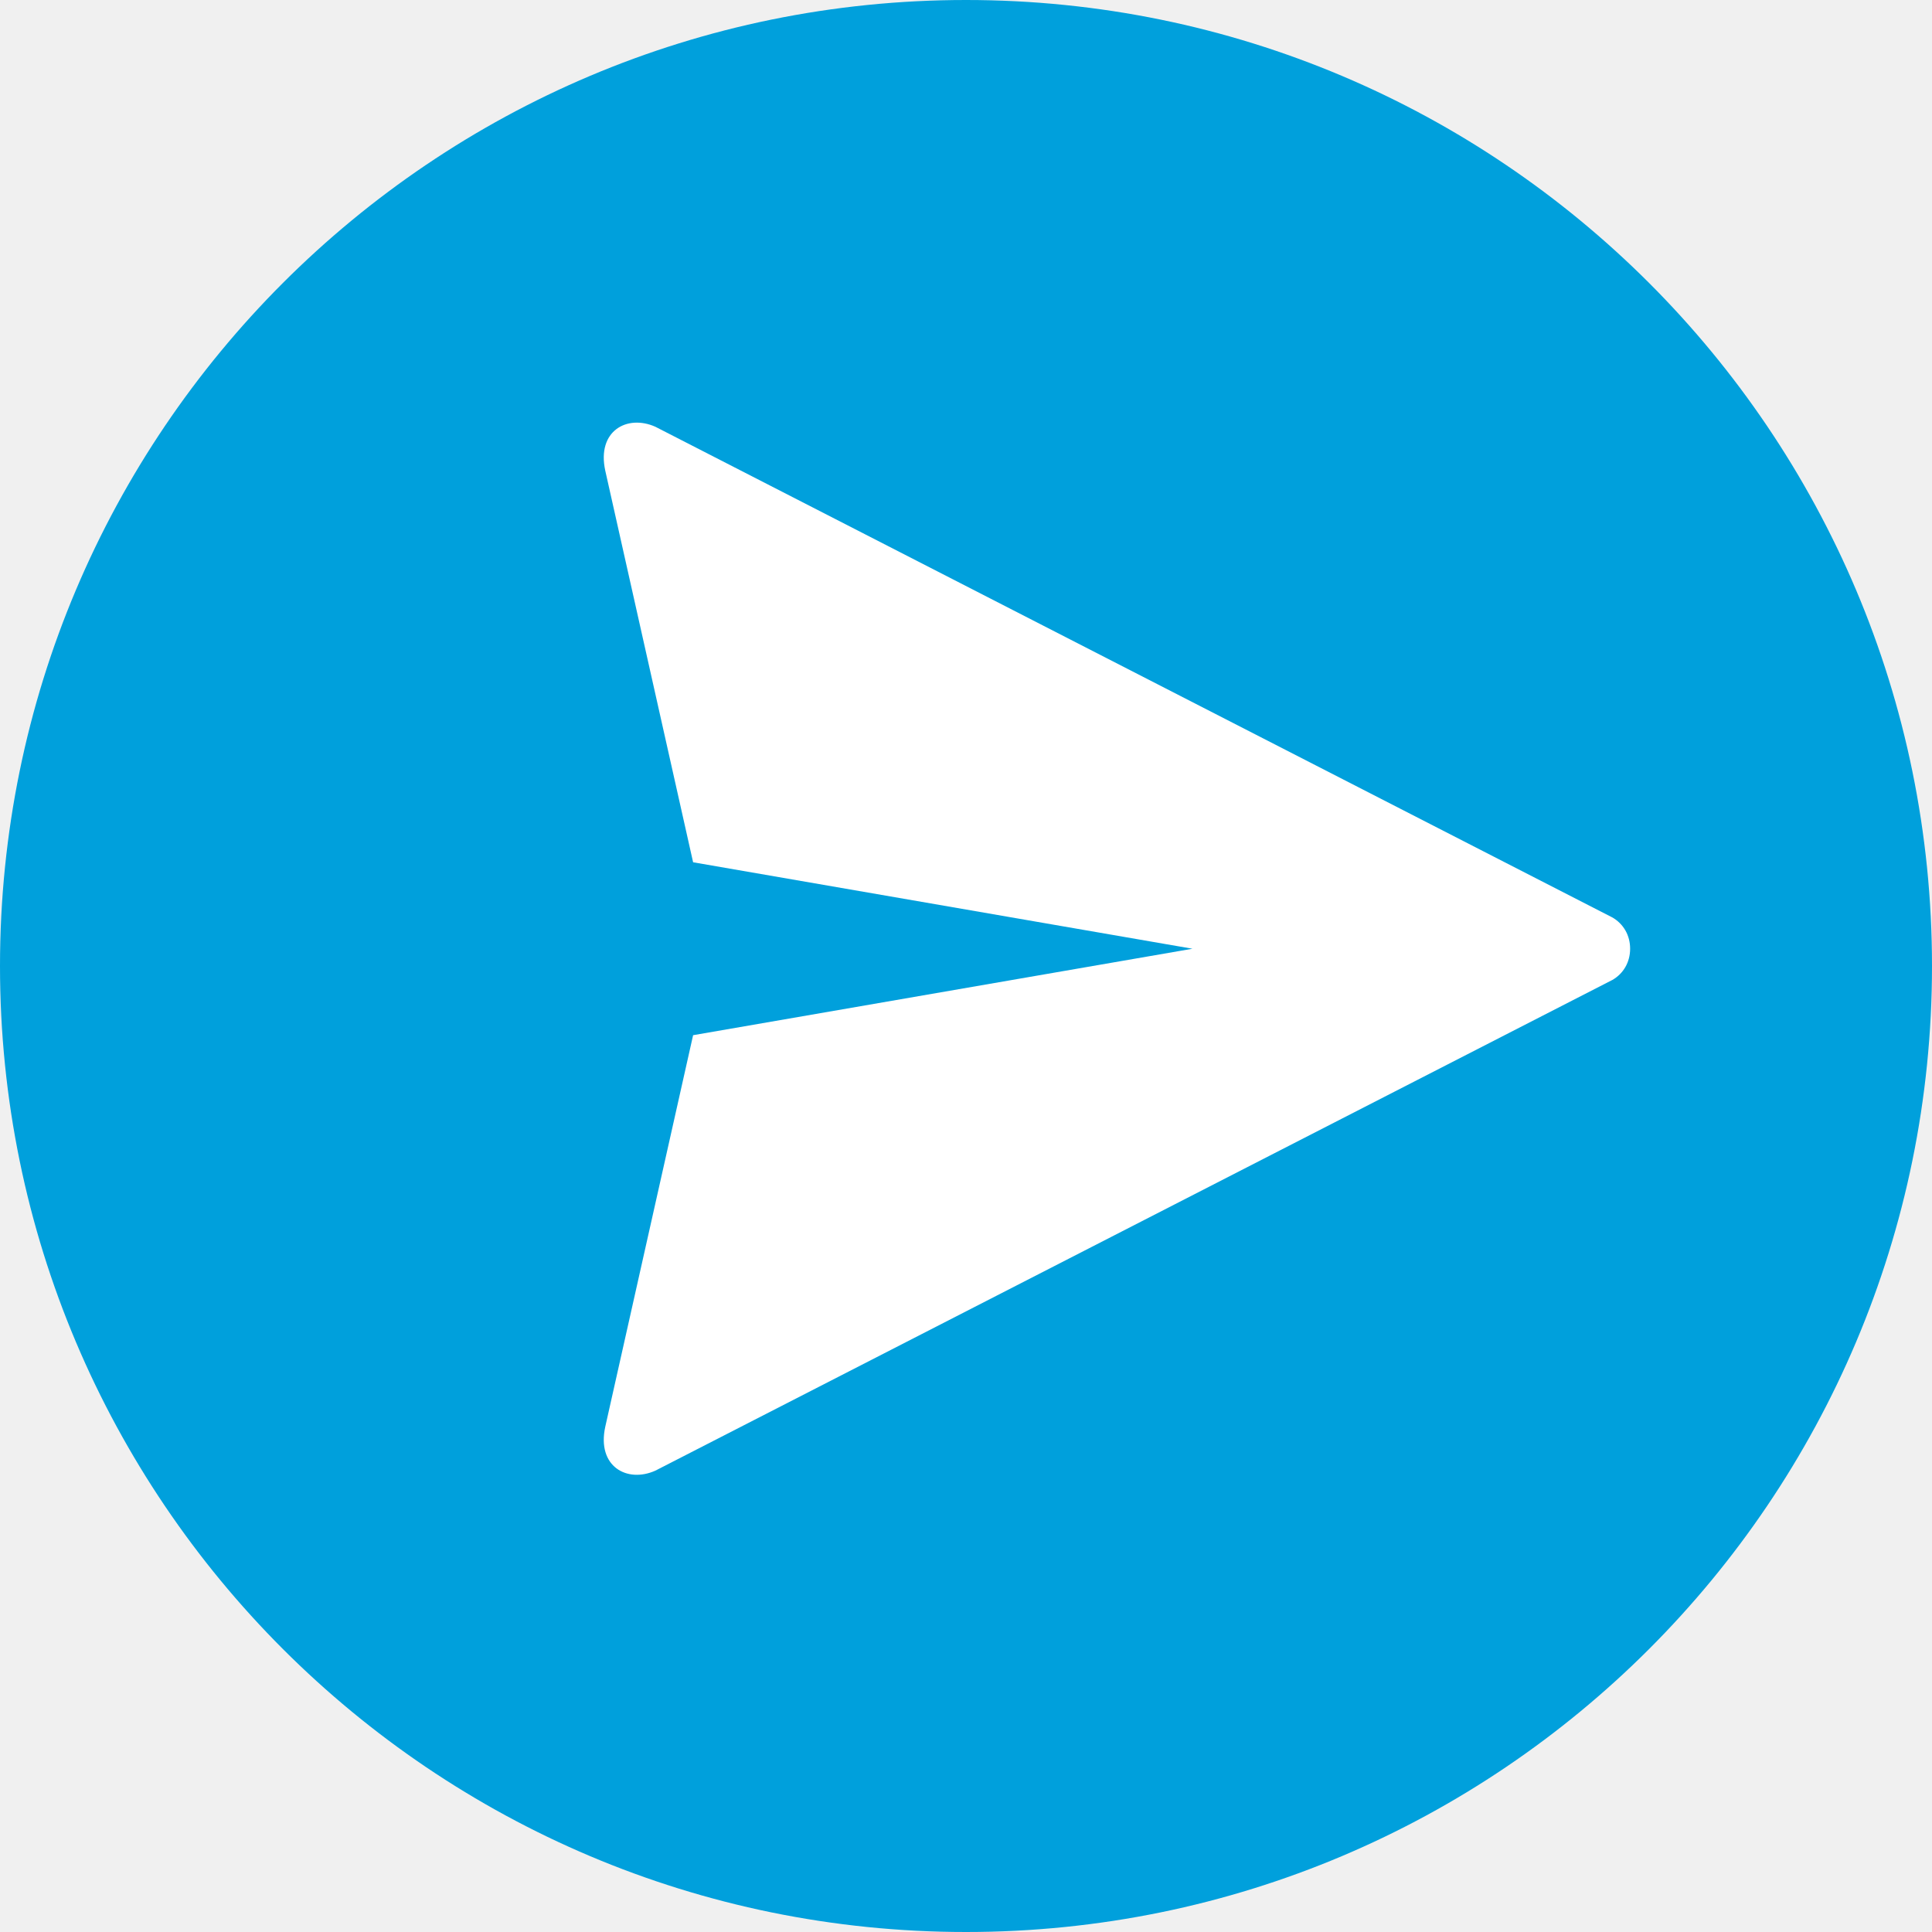
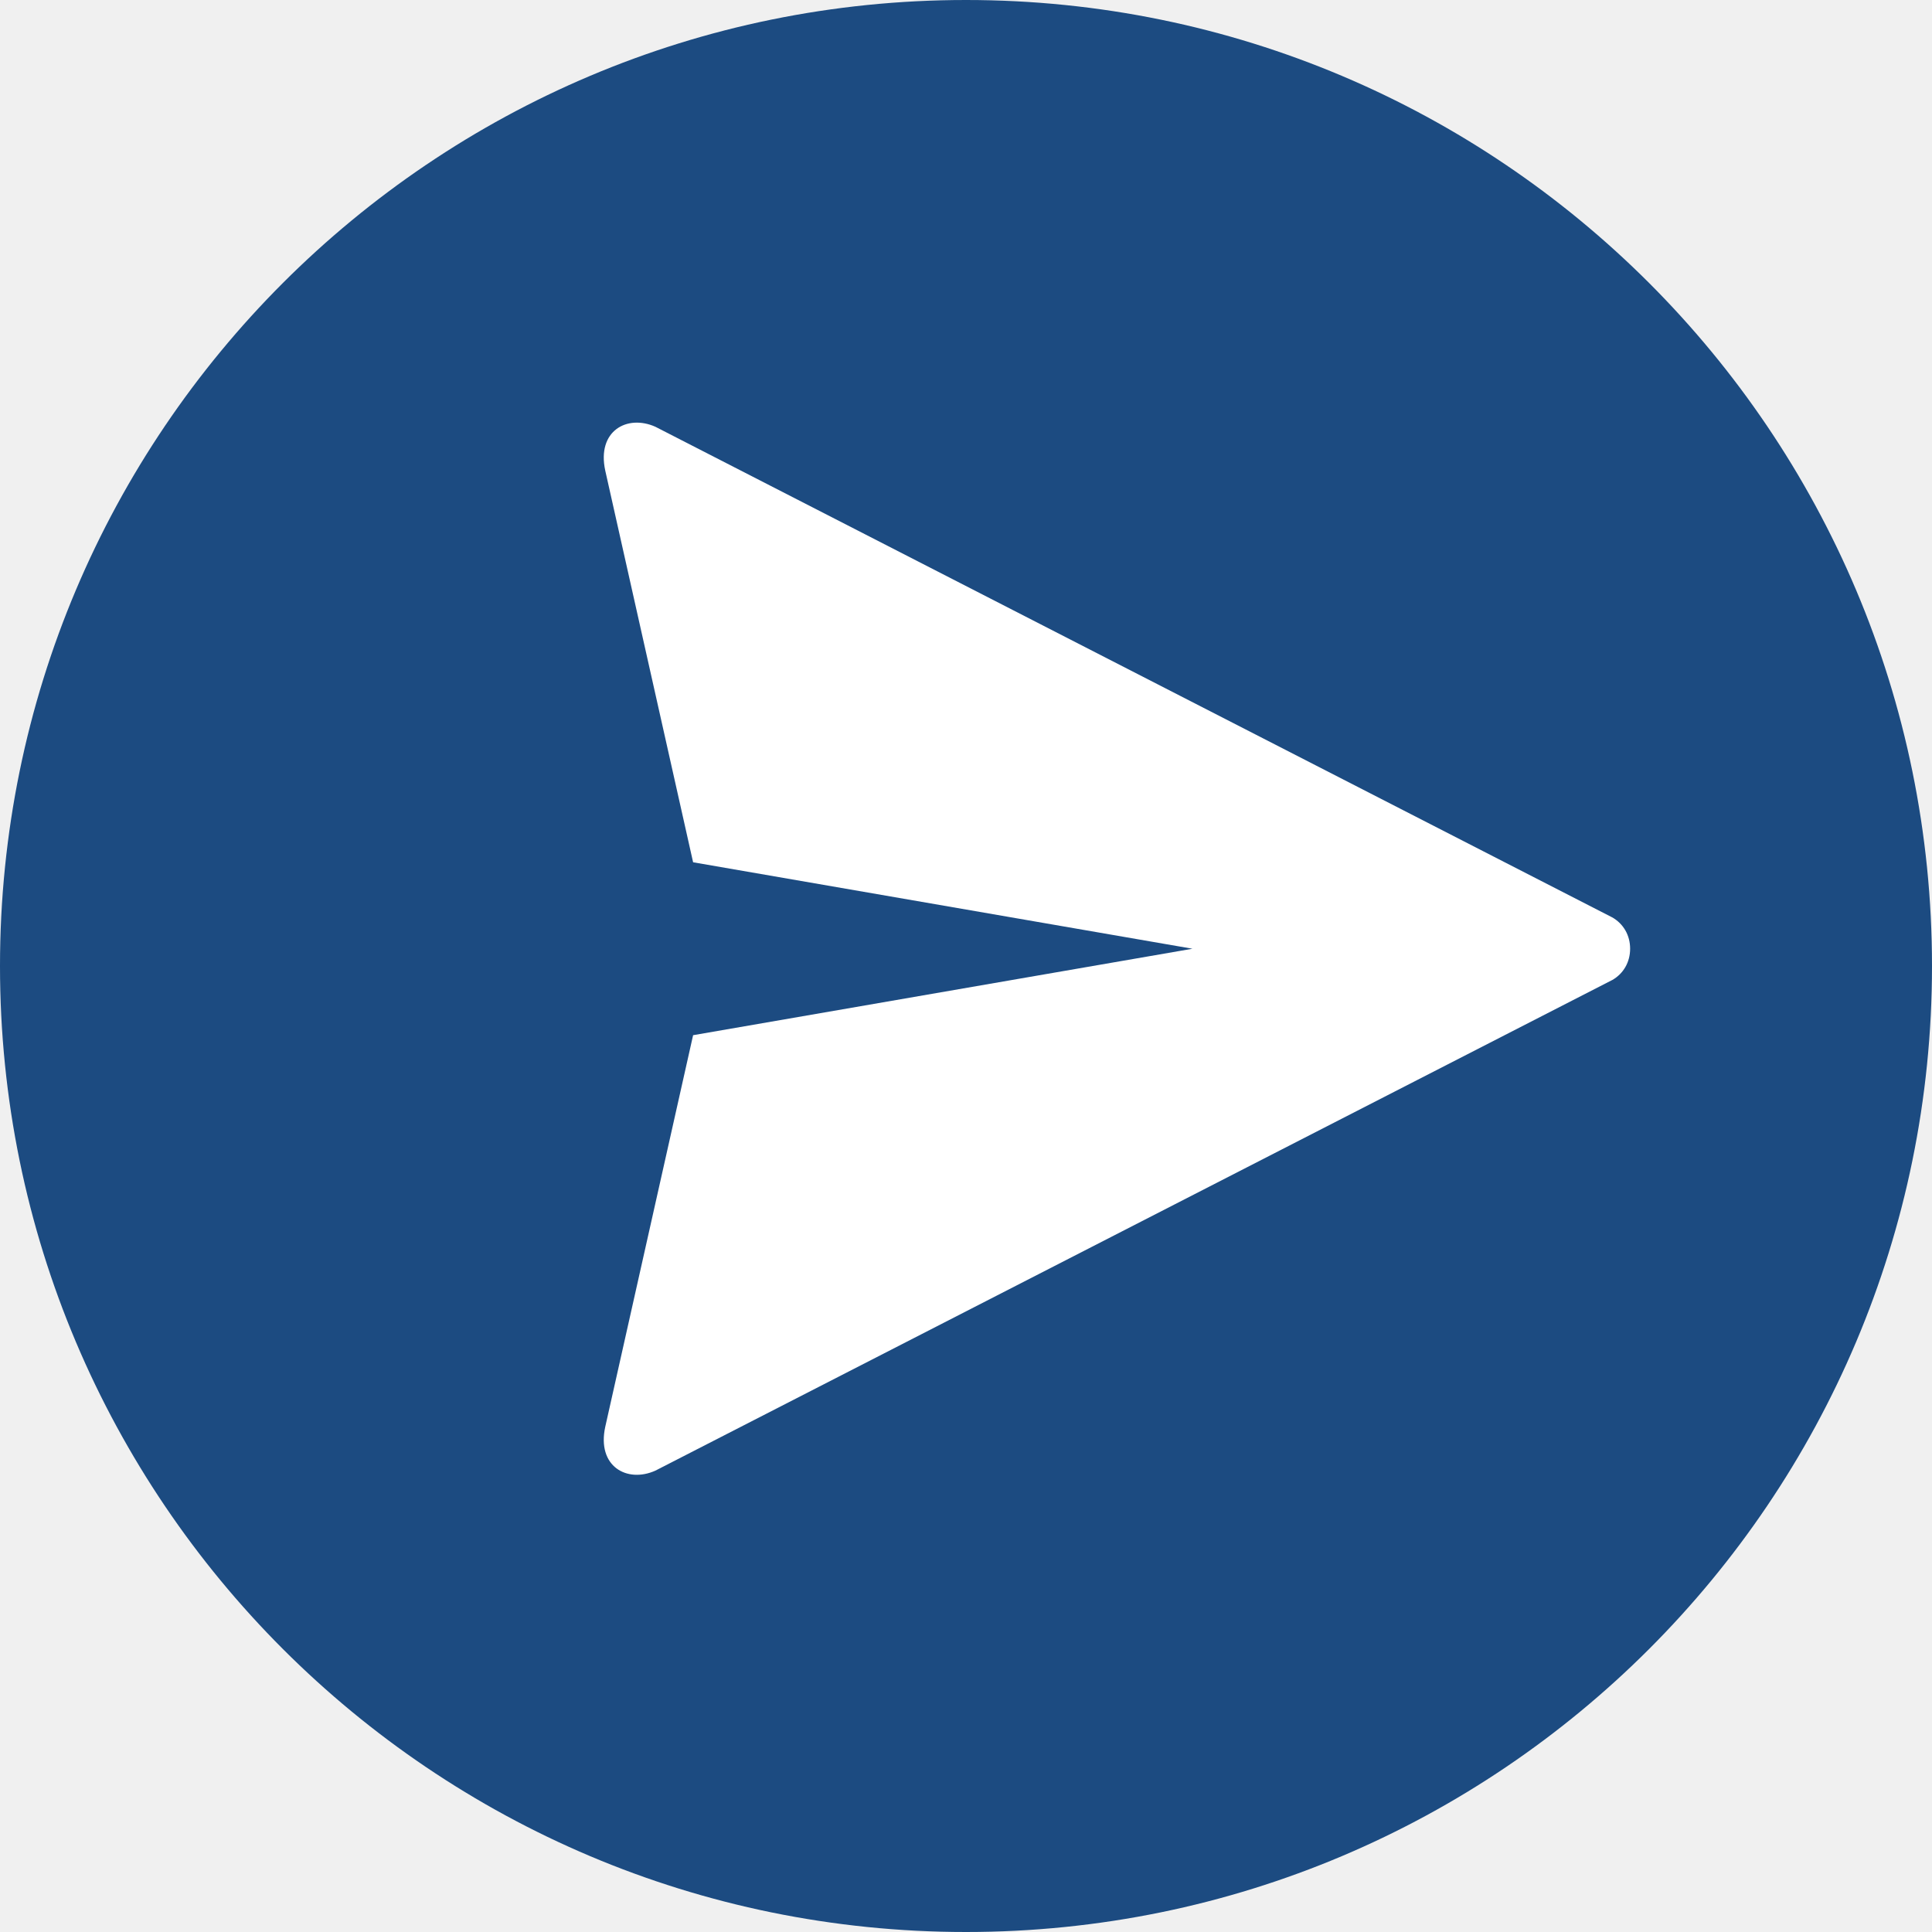
<svg xmlns="http://www.w3.org/2000/svg" width="32" height="32" viewBox="0 0 32 32" fill="none">
  <g id="Group 12553">
-     <circle id="Ellipse 215" cx="16" cy="16" r="16" fill="#00A0DC" />
+     <circle id="Ellipse 215" cx="16" cy="16" r="16" fill="#1c4b81" />
    <g id="Group">
      <path id="Vector" d="M10.025 23.632C9.882 24.29 10.387 24.569 10.856 24.358L26.7 16.234H26.701C26.89 16.128 27 15.935 27 15.714C27 15.492 26.89 15.3 26.701 15.193H26.7L10.856 7.069C10.387 6.859 9.882 7.137 10.025 7.795C10.034 7.84 10.971 12.012 11.48 14.282L19.751 15.714L11.48 17.146C10.971 19.415 10.034 23.587 10.025 23.632Z" fill="white" />
    </g>
  </g>
</svg>
